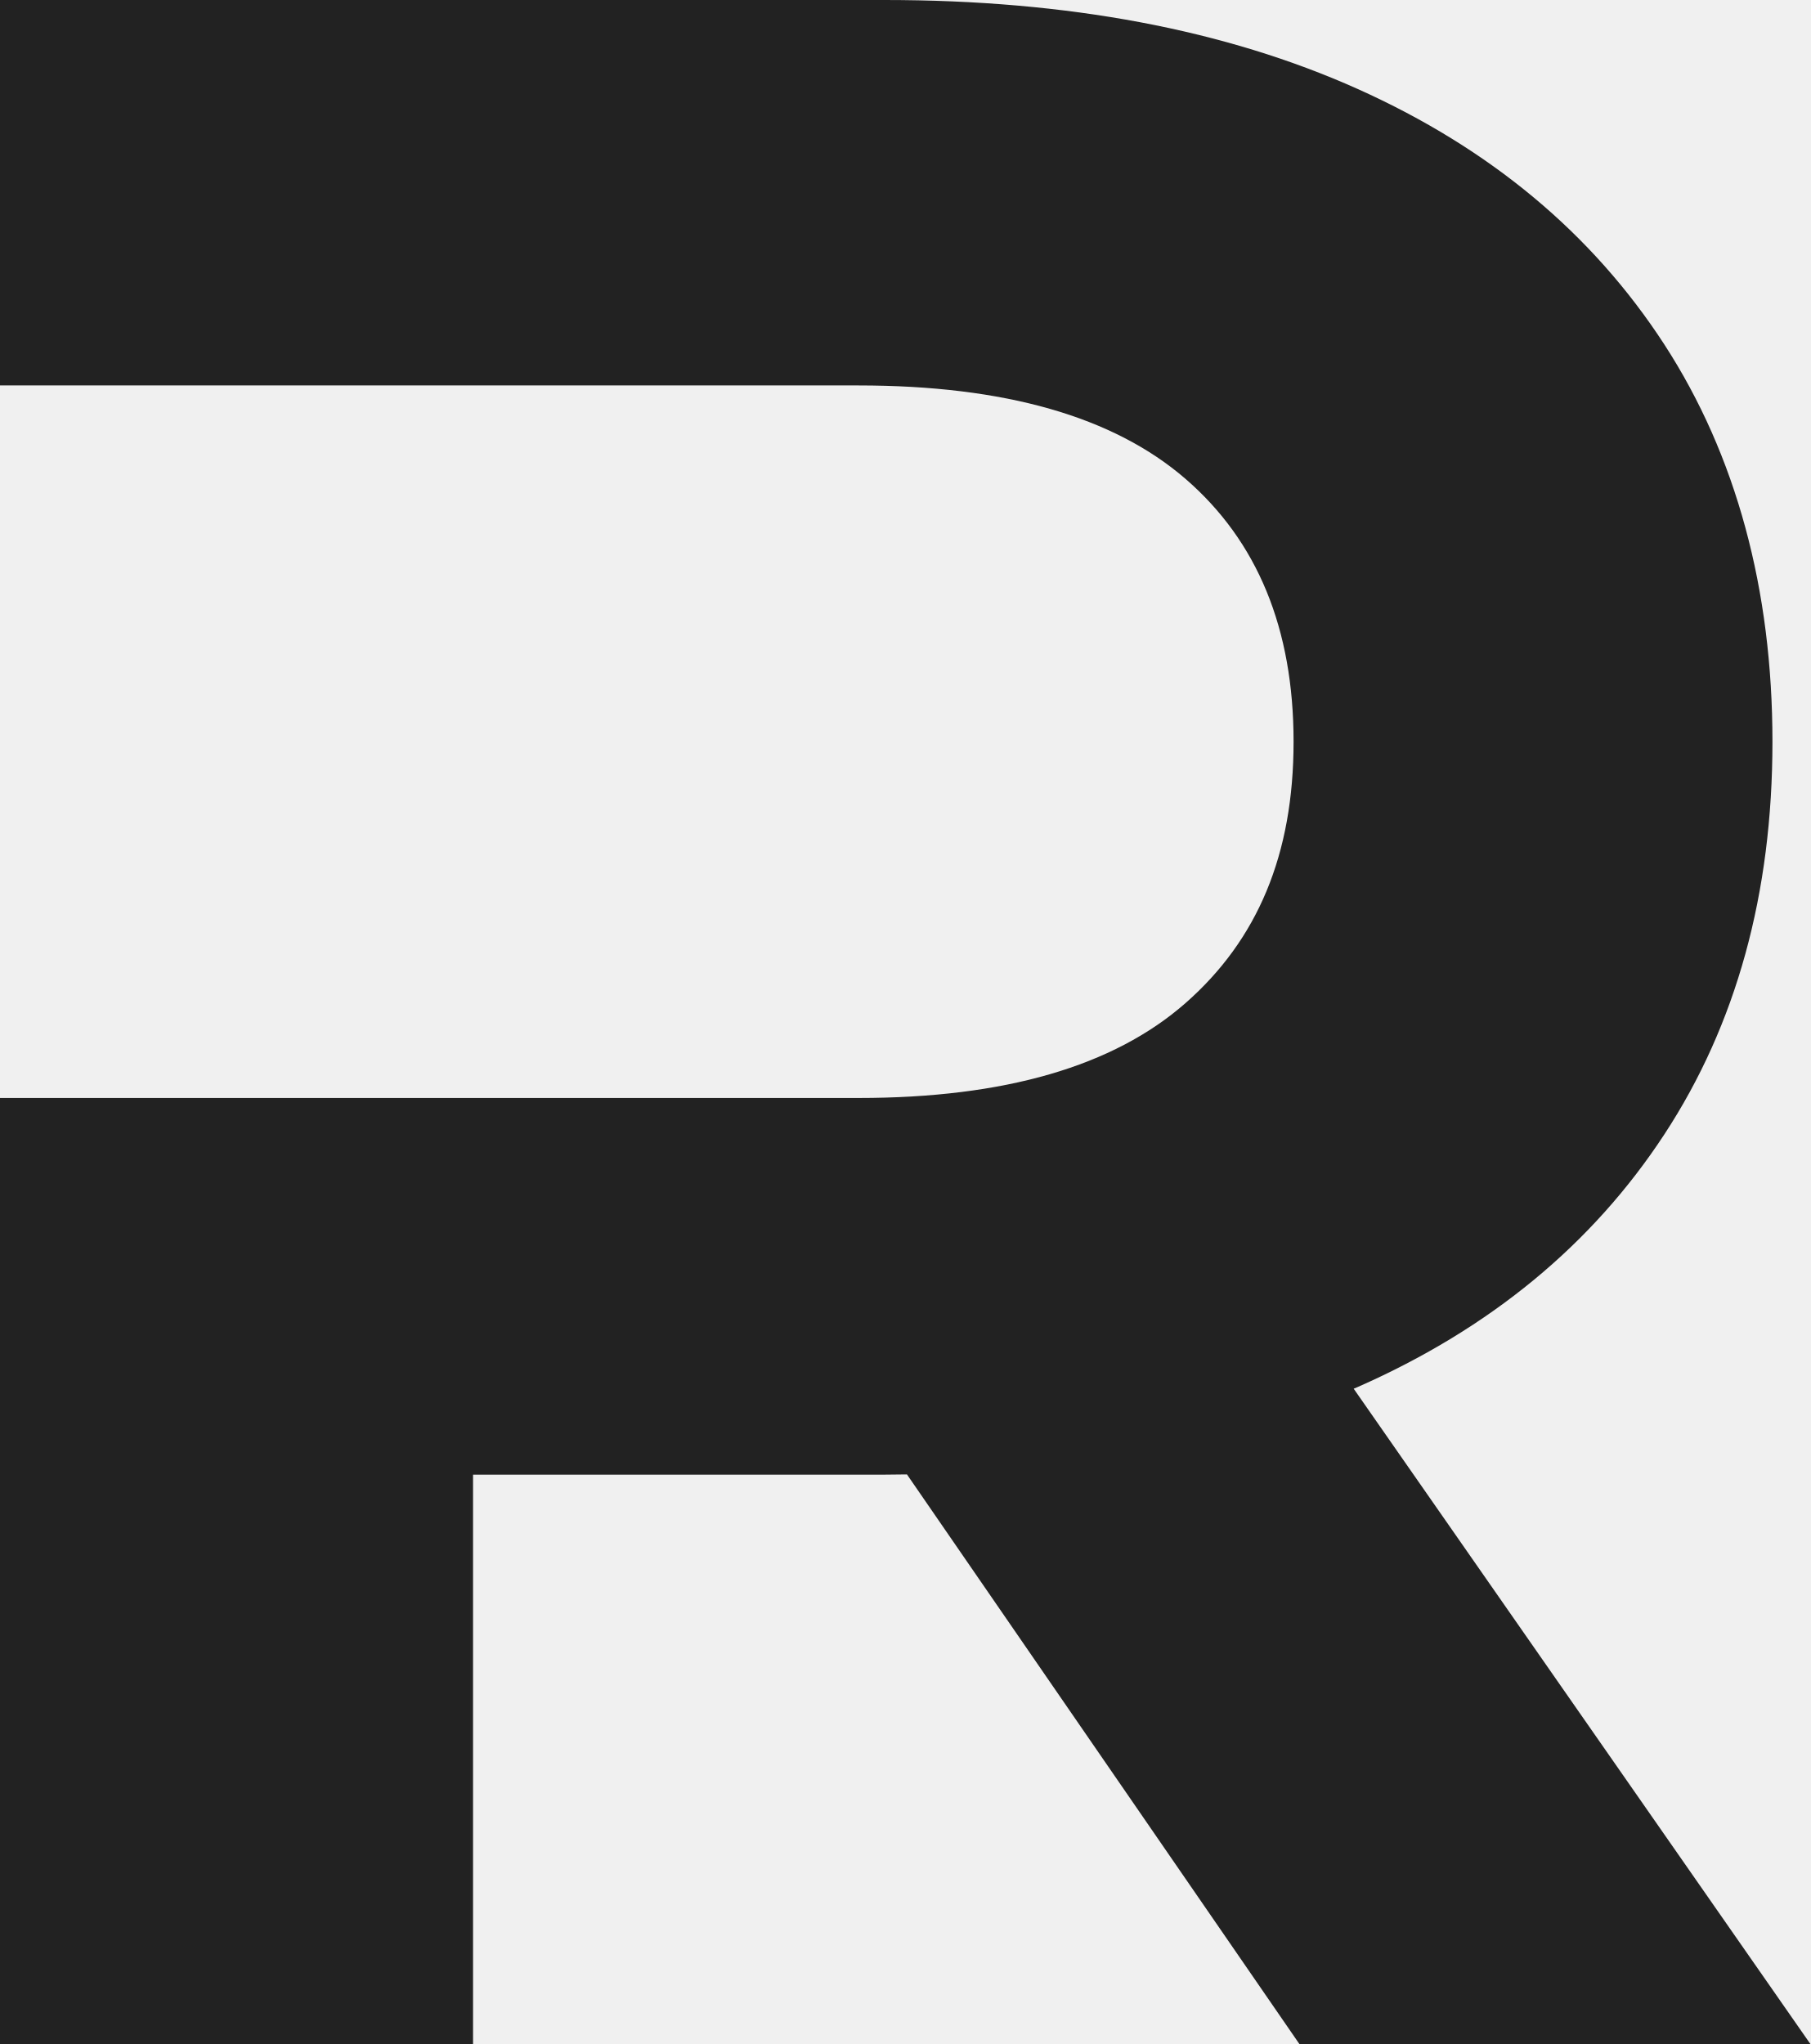
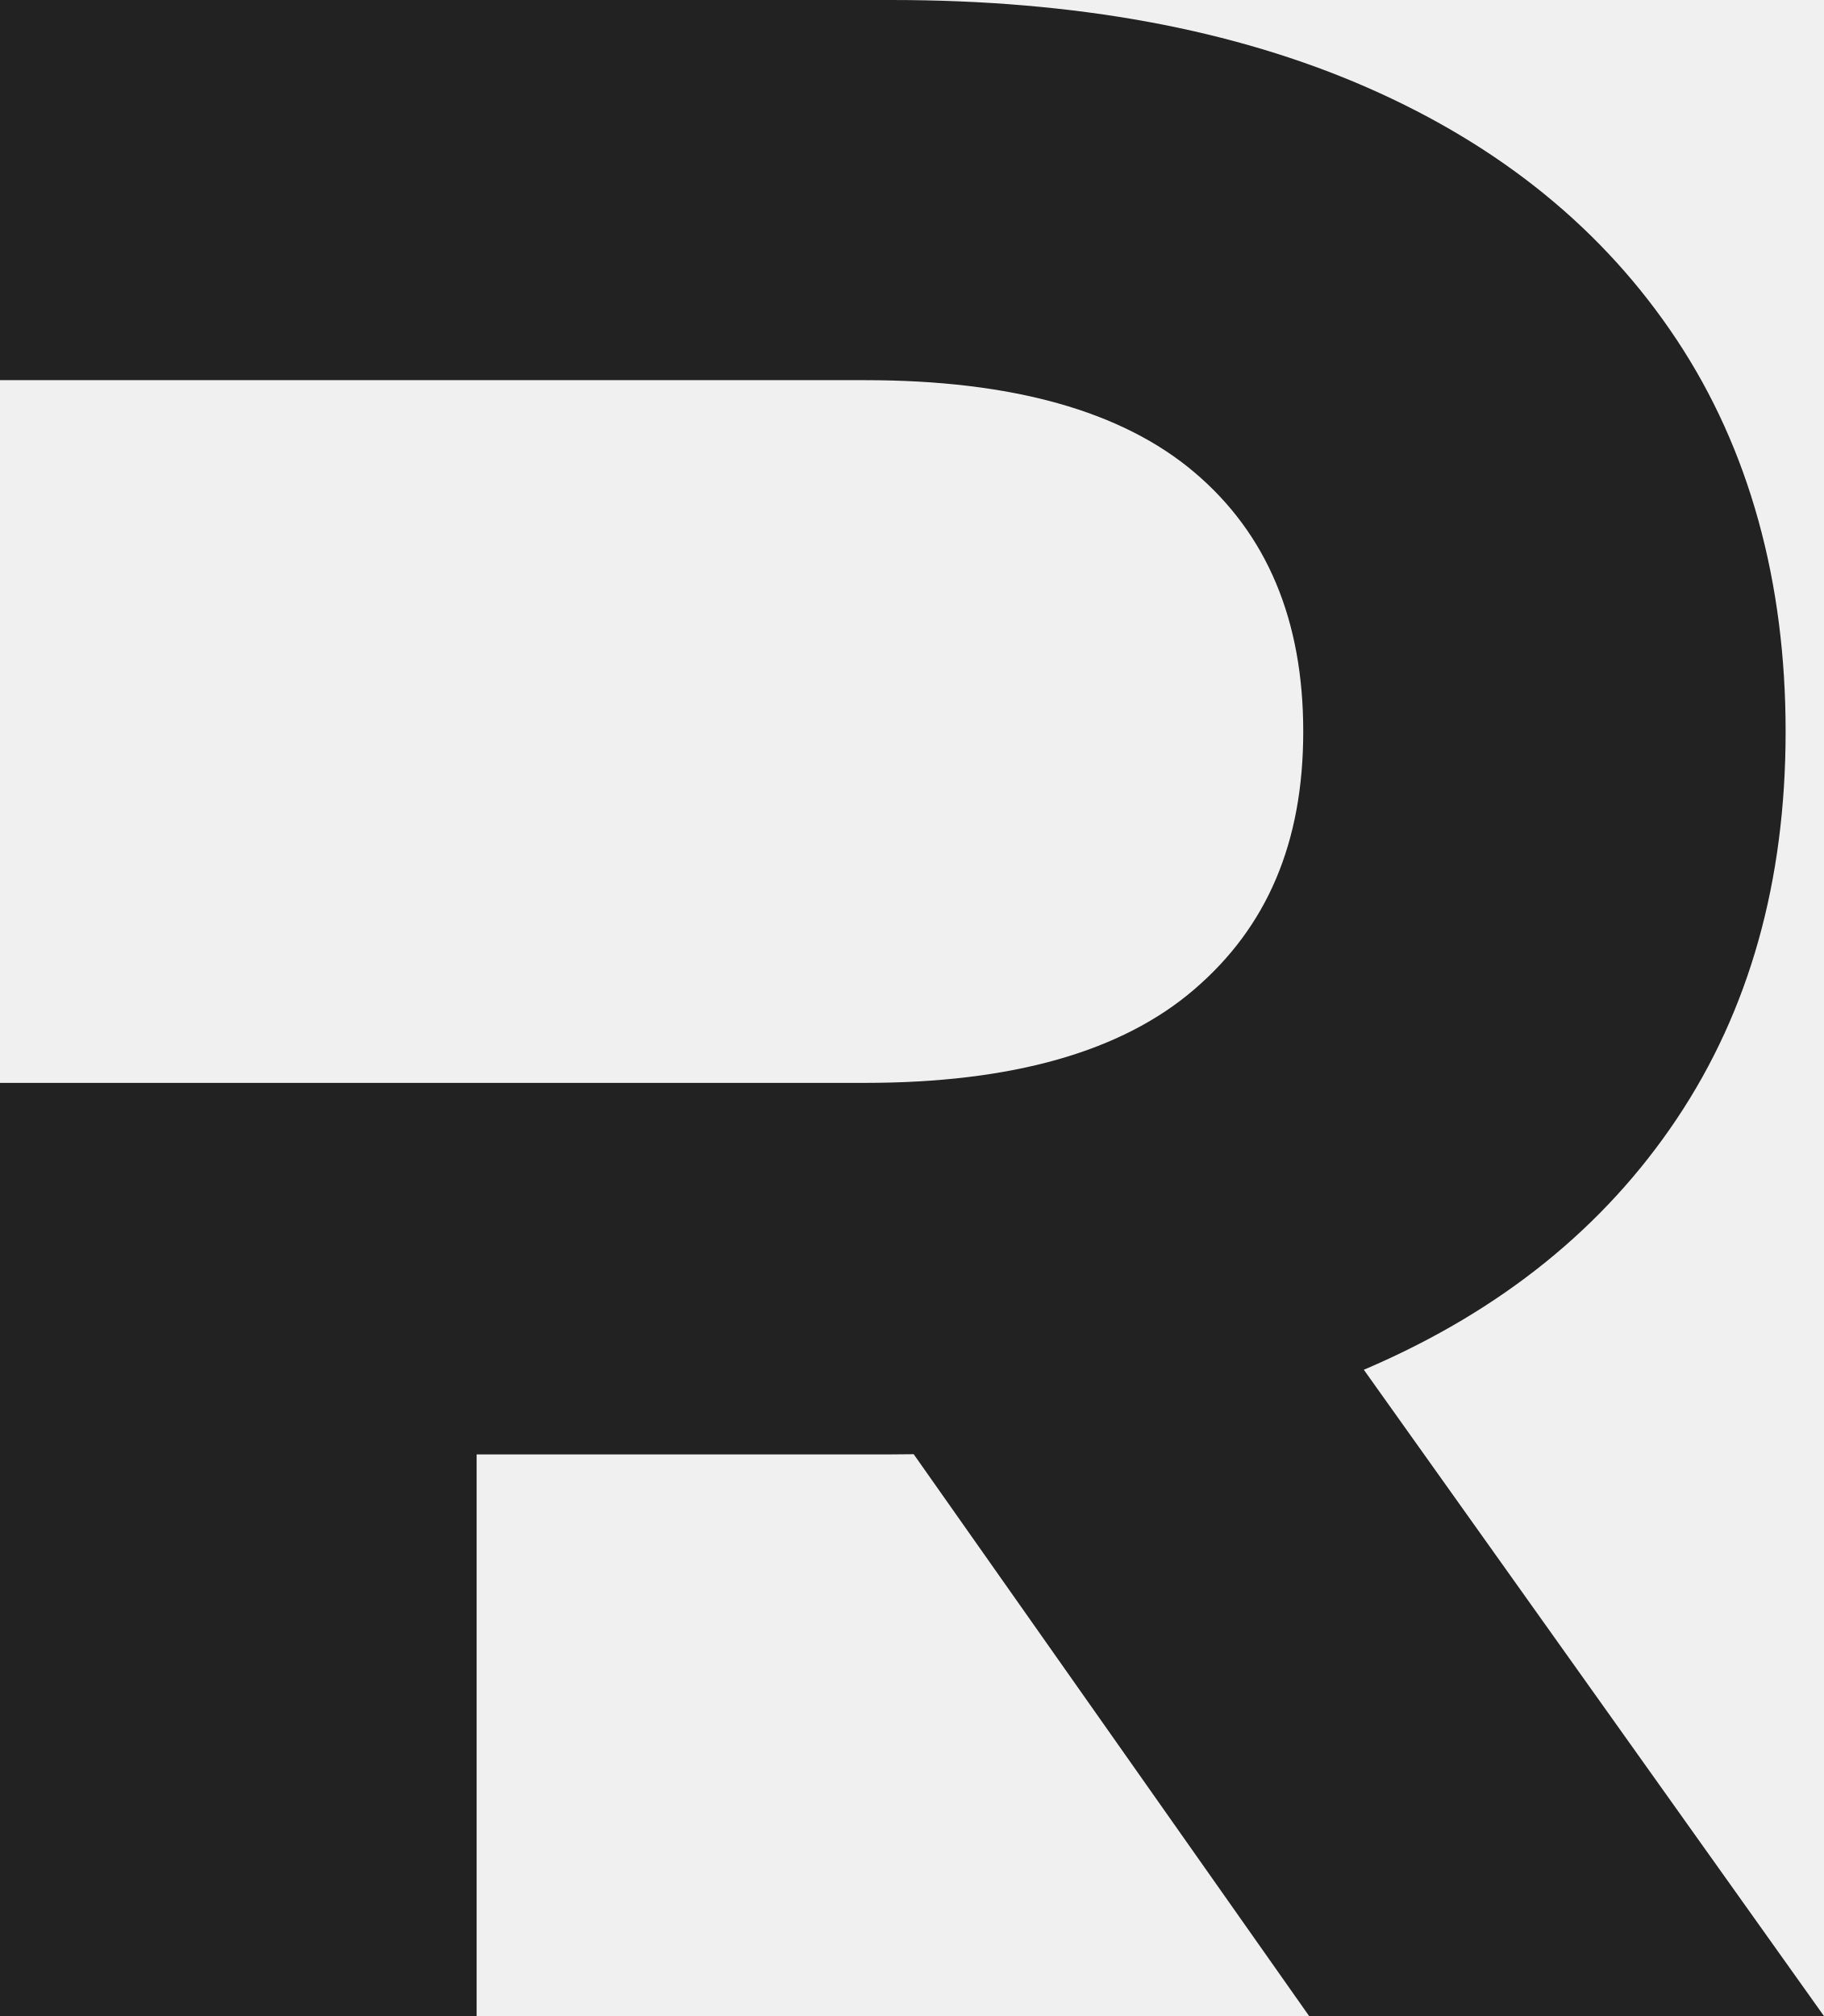
- <svg xmlns="http://www.w3.org/2000/svg" width="31" height="35" viewBox="0 0 31 35" fill="none">
-   <g clip-path="url(#clip0_23_95)">
-     <path d="M23.18 23.779C23.204 23.769 23.227 23.76 23.249 23.75C25.516 22.75 27.265 21.308 28.499 19.424C29.732 17.542 30.35 15.299 30.35 12.7C30.35 10.1 29.732 7.8 28.499 5.899C27.265 3.999 25.516 2.542 23.249 1.524C20.983 0.508 18.283 0 15.15 0H0V6.6H14.7C17.2 6.6 19.066 7.133 20.3 8.2C21.533 9.267 22.15 10.767 22.15 12.7C22.15 14.634 21.533 16.093 20.3 17.176C19.066 18.259 17.2 18.801 14.7 18.801H0V35.001H8.1V25.251H15.15C15.278 25.251 15.404 25.249 15.53 25.247L22.25 35.001H31L23.18 23.78V23.779Z" fill="#222222" />
+ <svg xmlns="http://www.w3.org/2000/svg" width="19" height="21" viewBox="0 0 19 21" fill="none">
+   <g clip-path="url(#clip0_23_97)">
+     <path d="M14.207 14.268C14.222 14.262 14.236 14.256 14.25 14.25C15.639 13.65 16.711 12.785 17.467 11.655C18.223 10.525 18.601 9.18 18.601 7.62C18.601 6.06 18.223 4.68 17.467 3.54C16.711 2.399 15.639 1.525 14.25 0.915C12.86 0.305 11.206 0 9.286 0H0V3.96H9.01C10.542 3.96 11.686 4.28 12.442 4.92C13.198 5.56 13.576 6.46 13.576 7.62C13.576 8.78 13.198 9.656 12.442 10.305C11.686 10.956 10.542 11.28 9.01 11.28H0V21H4.965V15.15H9.286C9.364 15.15 9.441 15.149 9.518 15.148L13.637 21H19L14.207 14.268V14.268Z" fill="#222222" />
  </g>
  <defs>
-     <clipPath id="clip0_23_95">
-       <rect width="31" height="35" fill="white" />
+     <clipPath id="clip0_23_97">
+       <rect width="19" height="21" fill="white" />
    </clipPath>
  </defs>
</svg>
